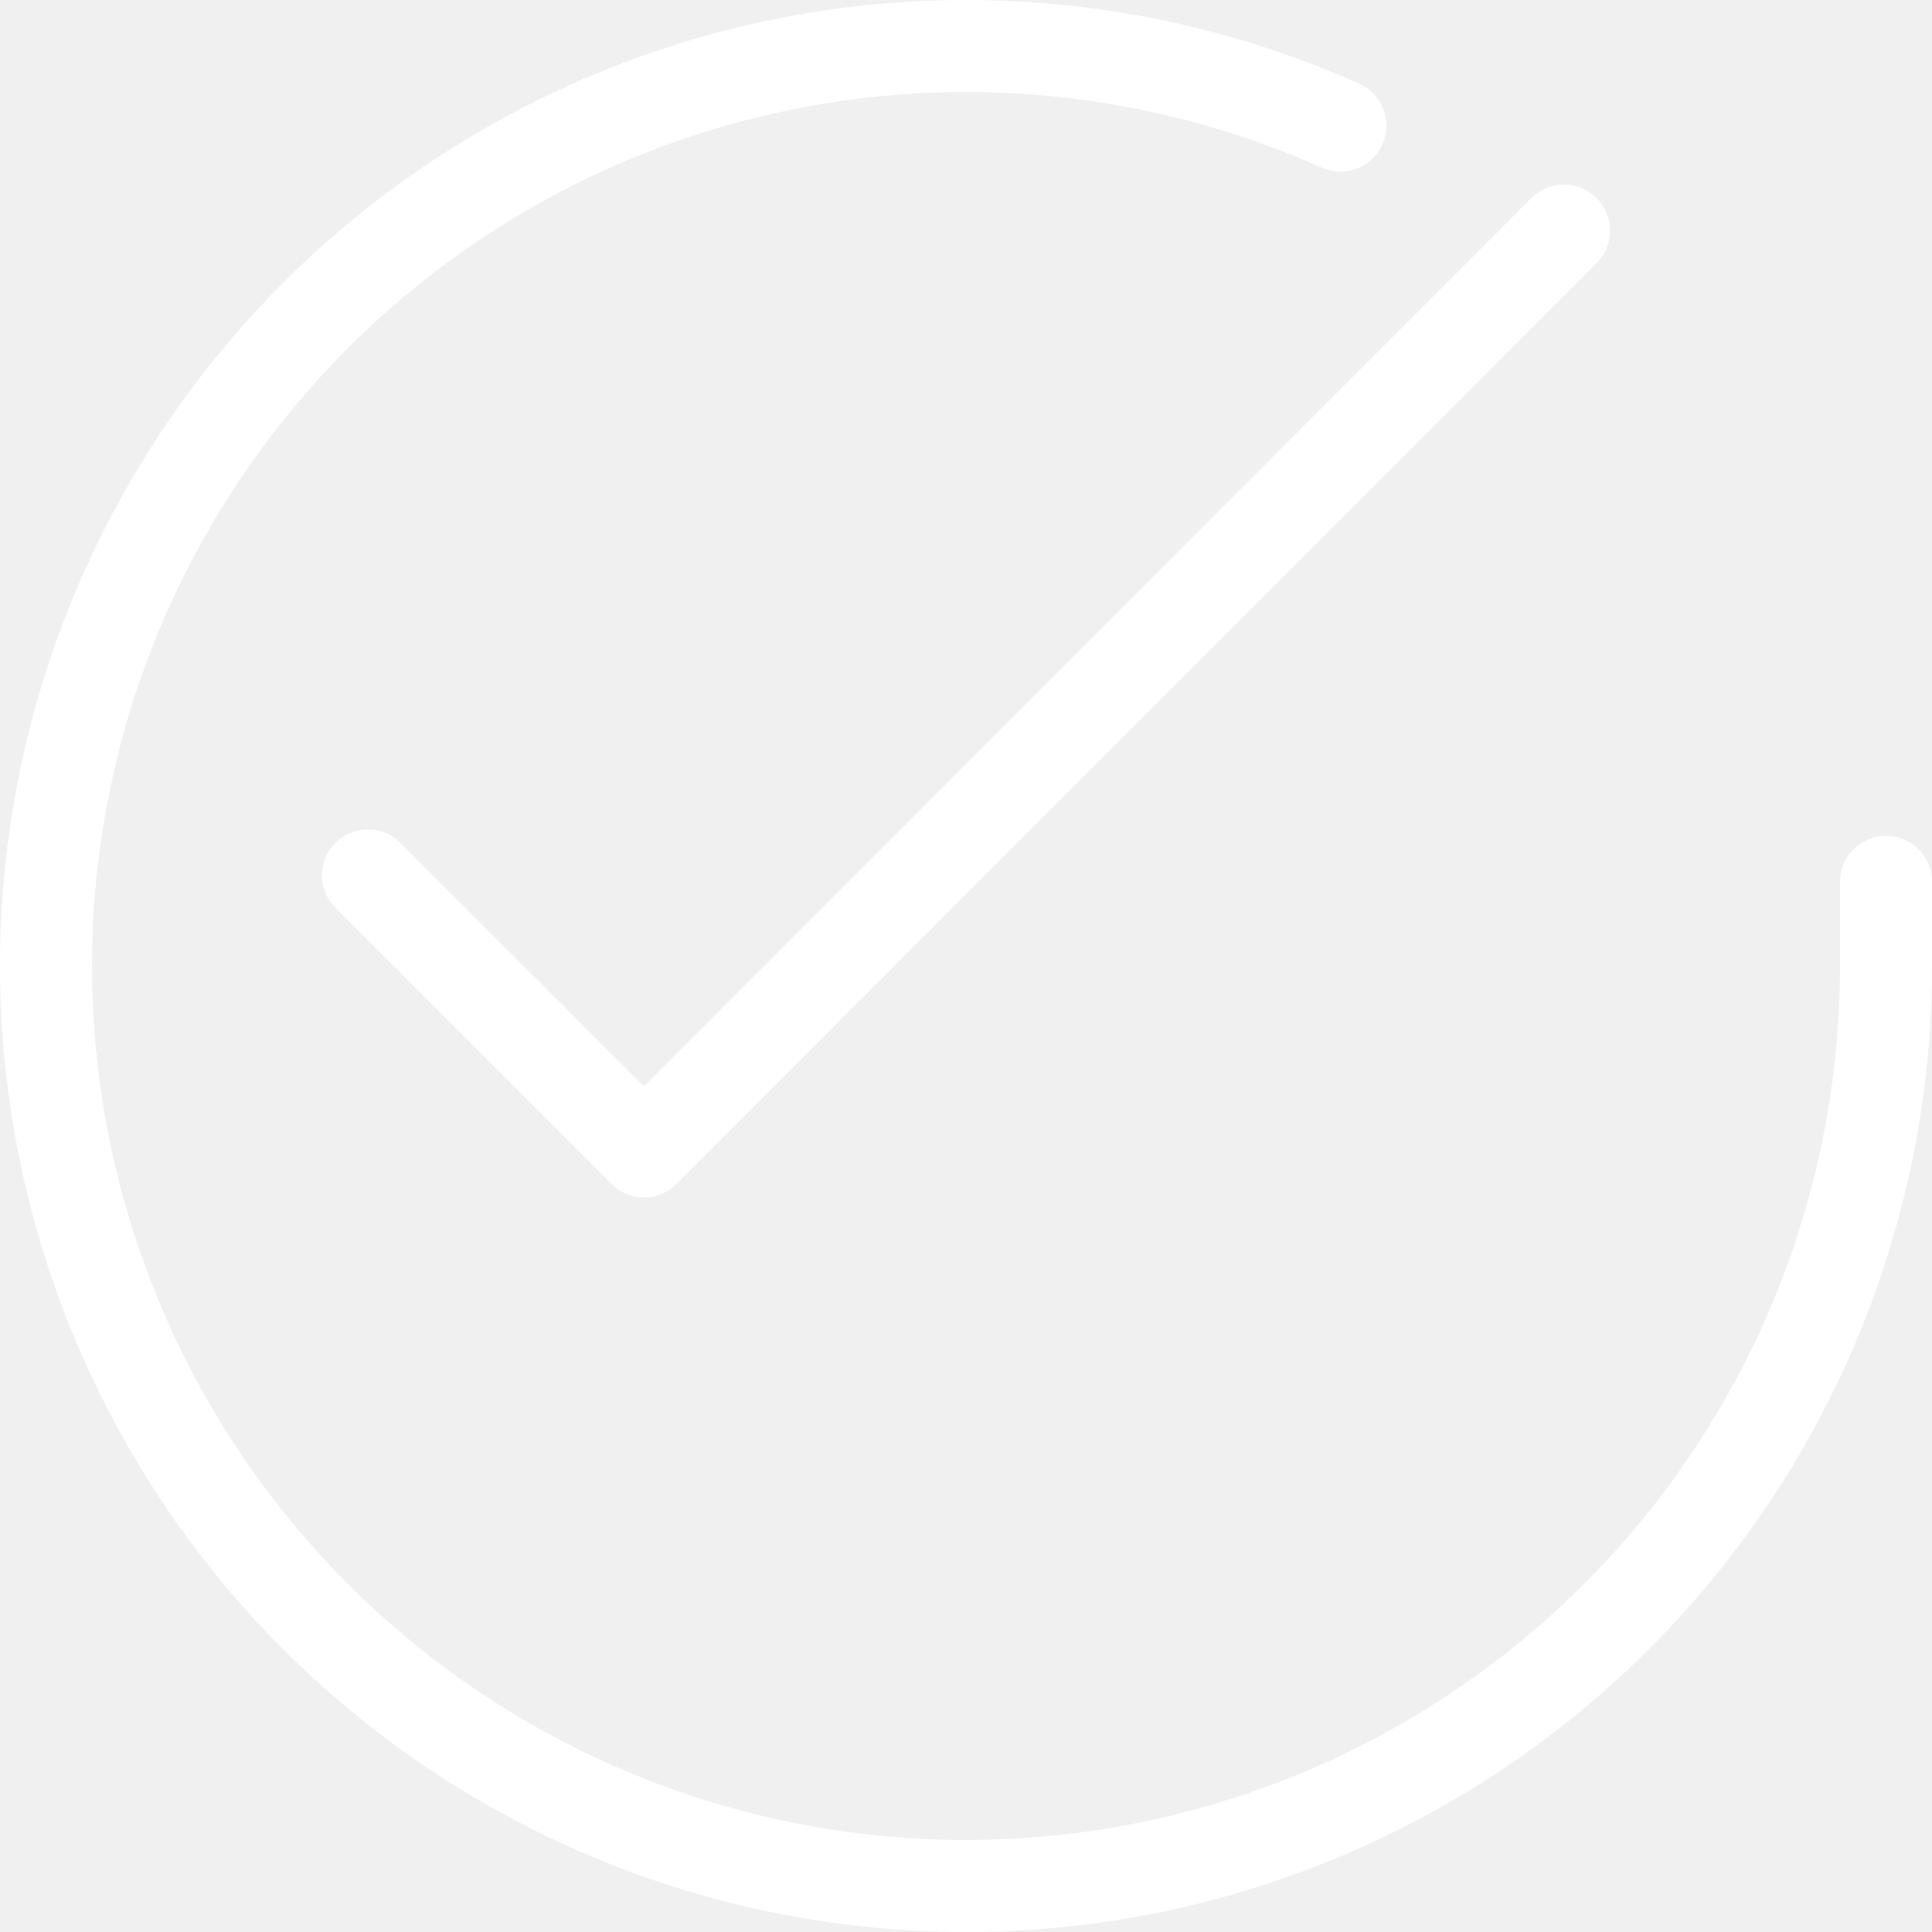
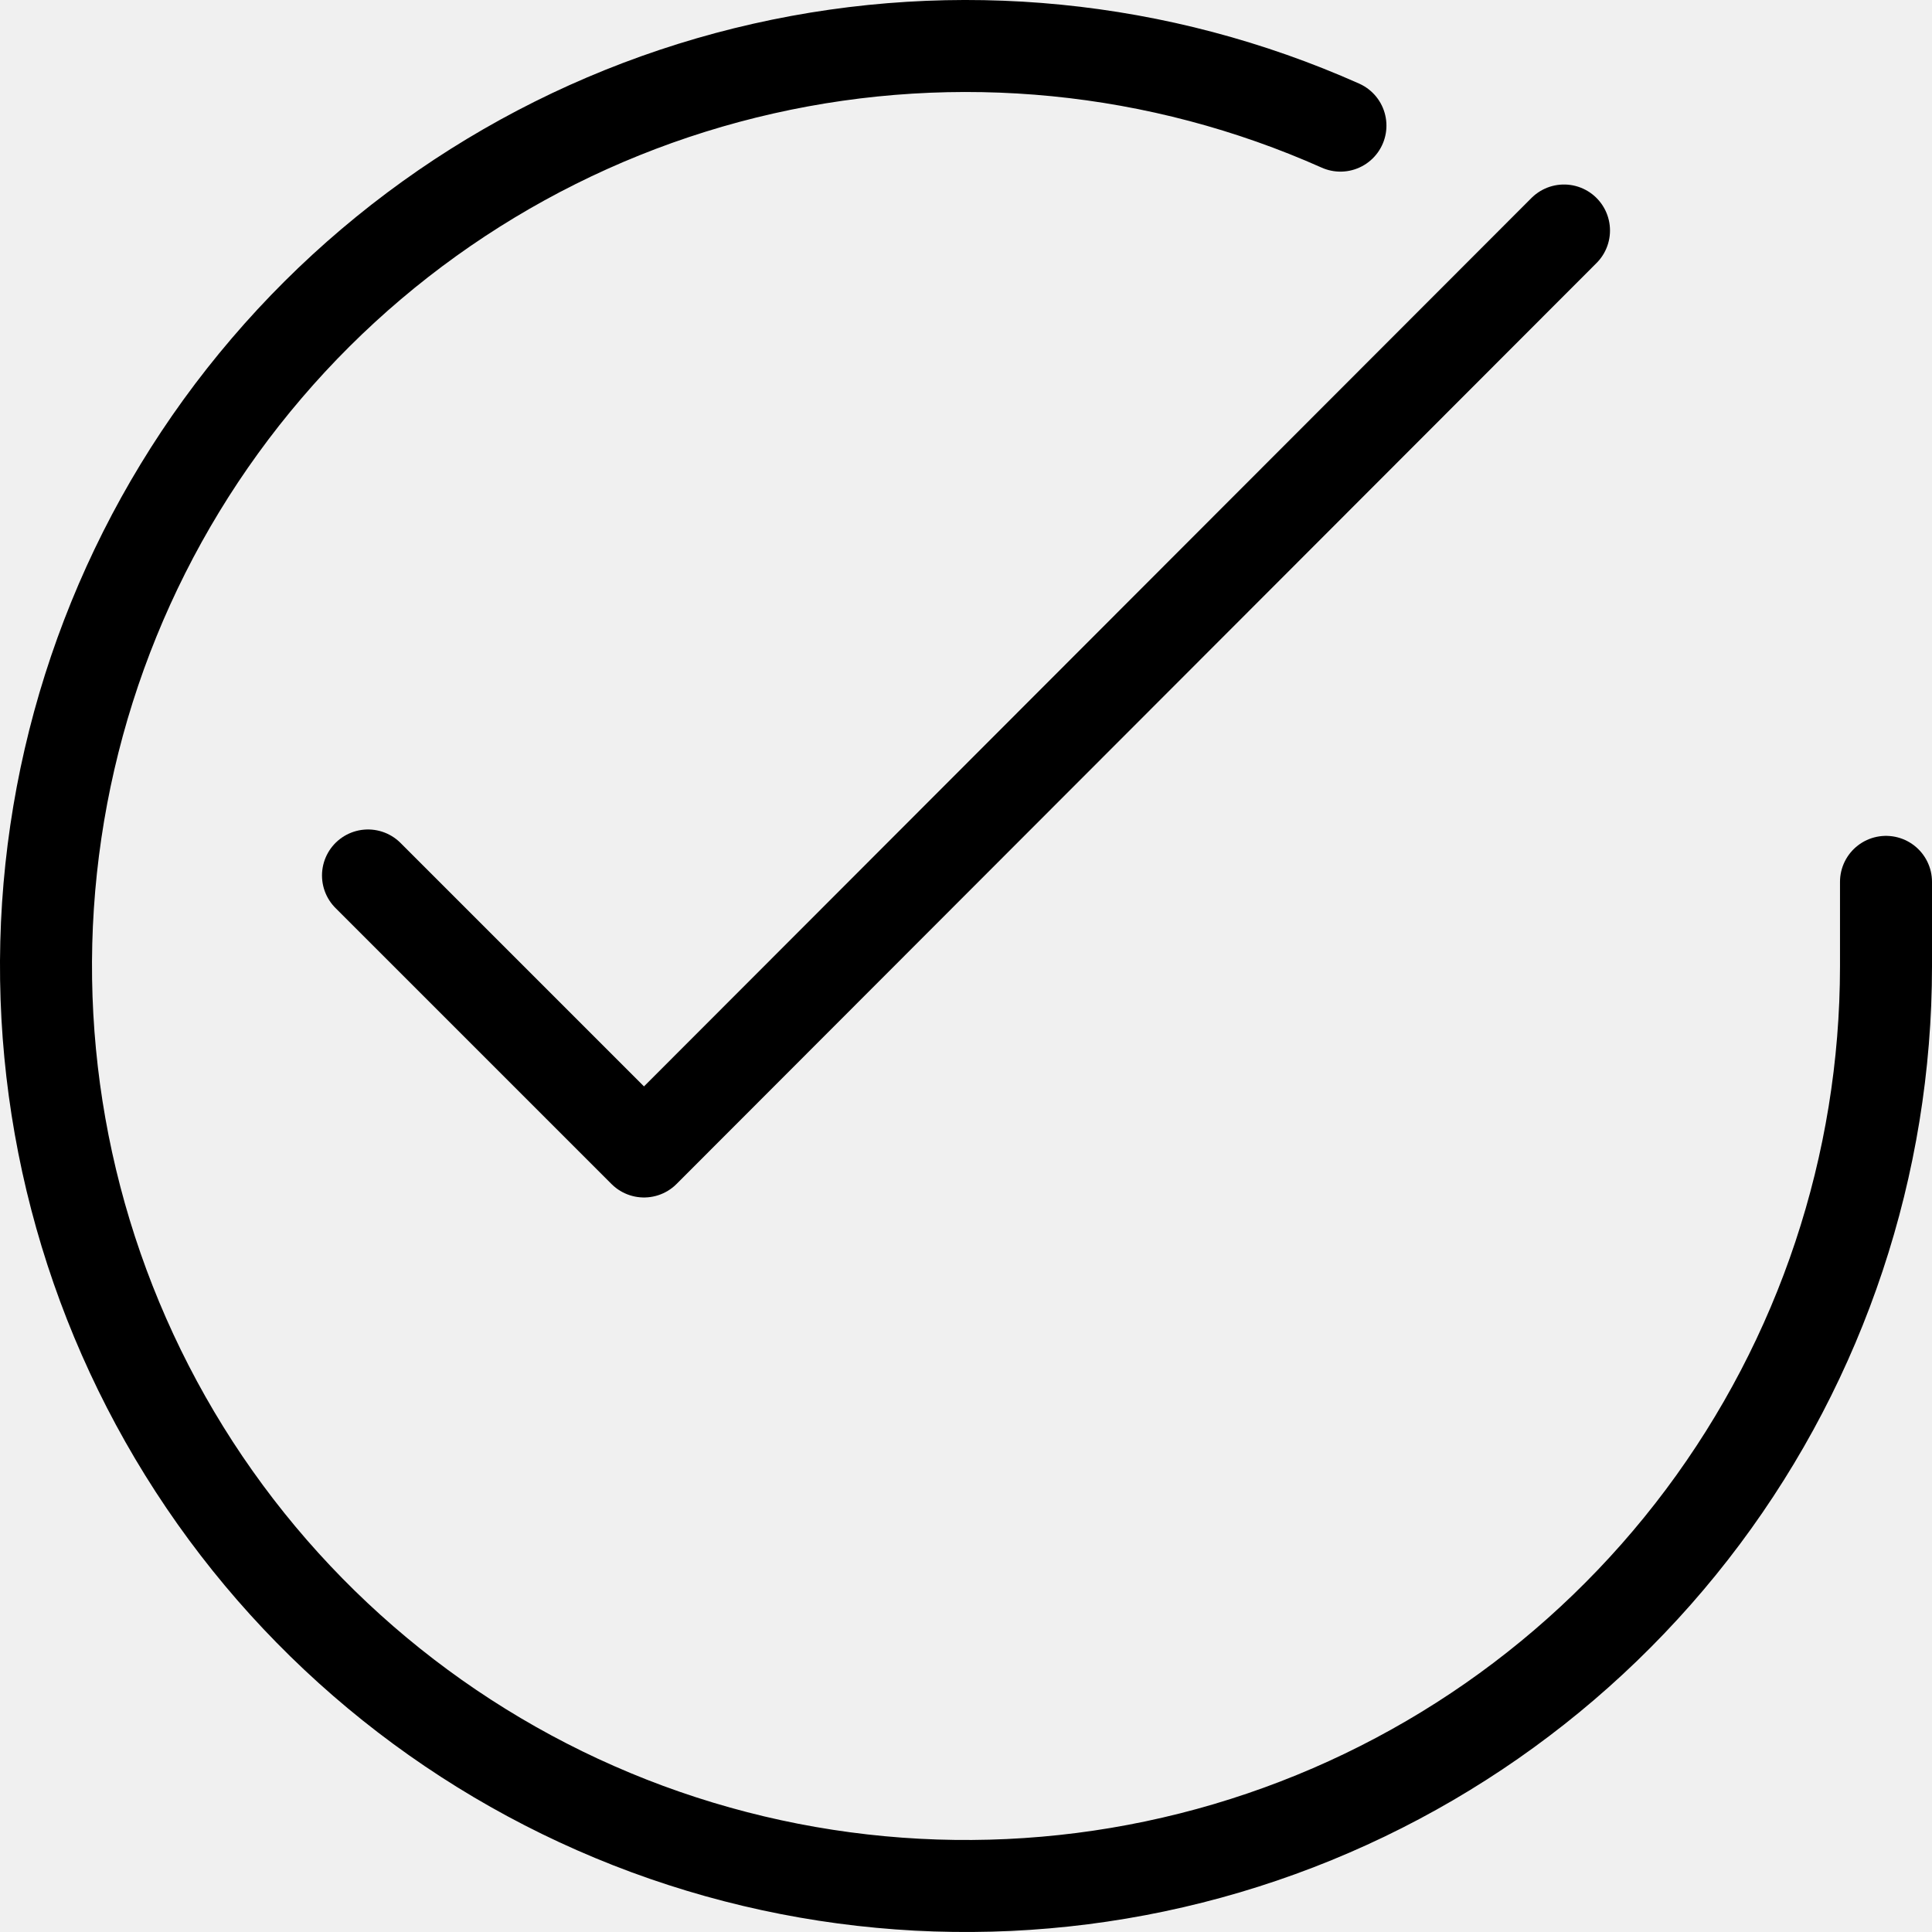
<svg xmlns="http://www.w3.org/2000/svg" width="42" height="42" viewBox="0 0 42 42" fill="none">
-   <path d="M41 19.171V21.011C40.998 25.324 39.601 29.521 37.019 32.975C34.436 36.429 30.807 38.956 26.671 40.179C22.535 41.402 18.114 41.255 14.069 39.761C10.023 38.266 6.569 35.504 4.222 31.886C1.875 28.267 0.76 23.988 1.043 19.684C1.327 15.381 2.994 11.284 5.797 8.006C8.599 4.727 12.386 2.442 16.592 1.492C20.799 0.541 25.201 0.976 29.14 2.731" stroke="white" stroke-width="2" stroke-linecap="round" stroke-linejoin="round" />
-   <path d="M34 5.011L14 25.032L8 19.032" stroke="white" stroke-width="2" stroke-linecap="round" stroke-linejoin="round" />
+   <path d="M41 19.171V21.011C40.998 25.324 39.601 29.521 37.019 32.975C34.436 36.429 30.807 38.956 26.671 40.179C22.535 41.402 18.114 41.255 14.069 39.761C10.023 38.266 6.569 35.504 4.222 31.886C1.875 28.267 0.76 23.988 1.043 19.684C1.327 15.381 2.994 11.284 5.797 8.006C8.599 4.727 12.386 2.442 16.592 1.492C20.799 0.541 25.201 0.976 29.14 2.731" stroke="black" stroke-width="2" stroke-linecap="round" stroke-linejoin="round" />
+   <path d="M34 5.011L14 25.032L8 19.032" stroke="black" stroke-width="2" stroke-linecap="round" stroke-linejoin="round" />
</svg>
